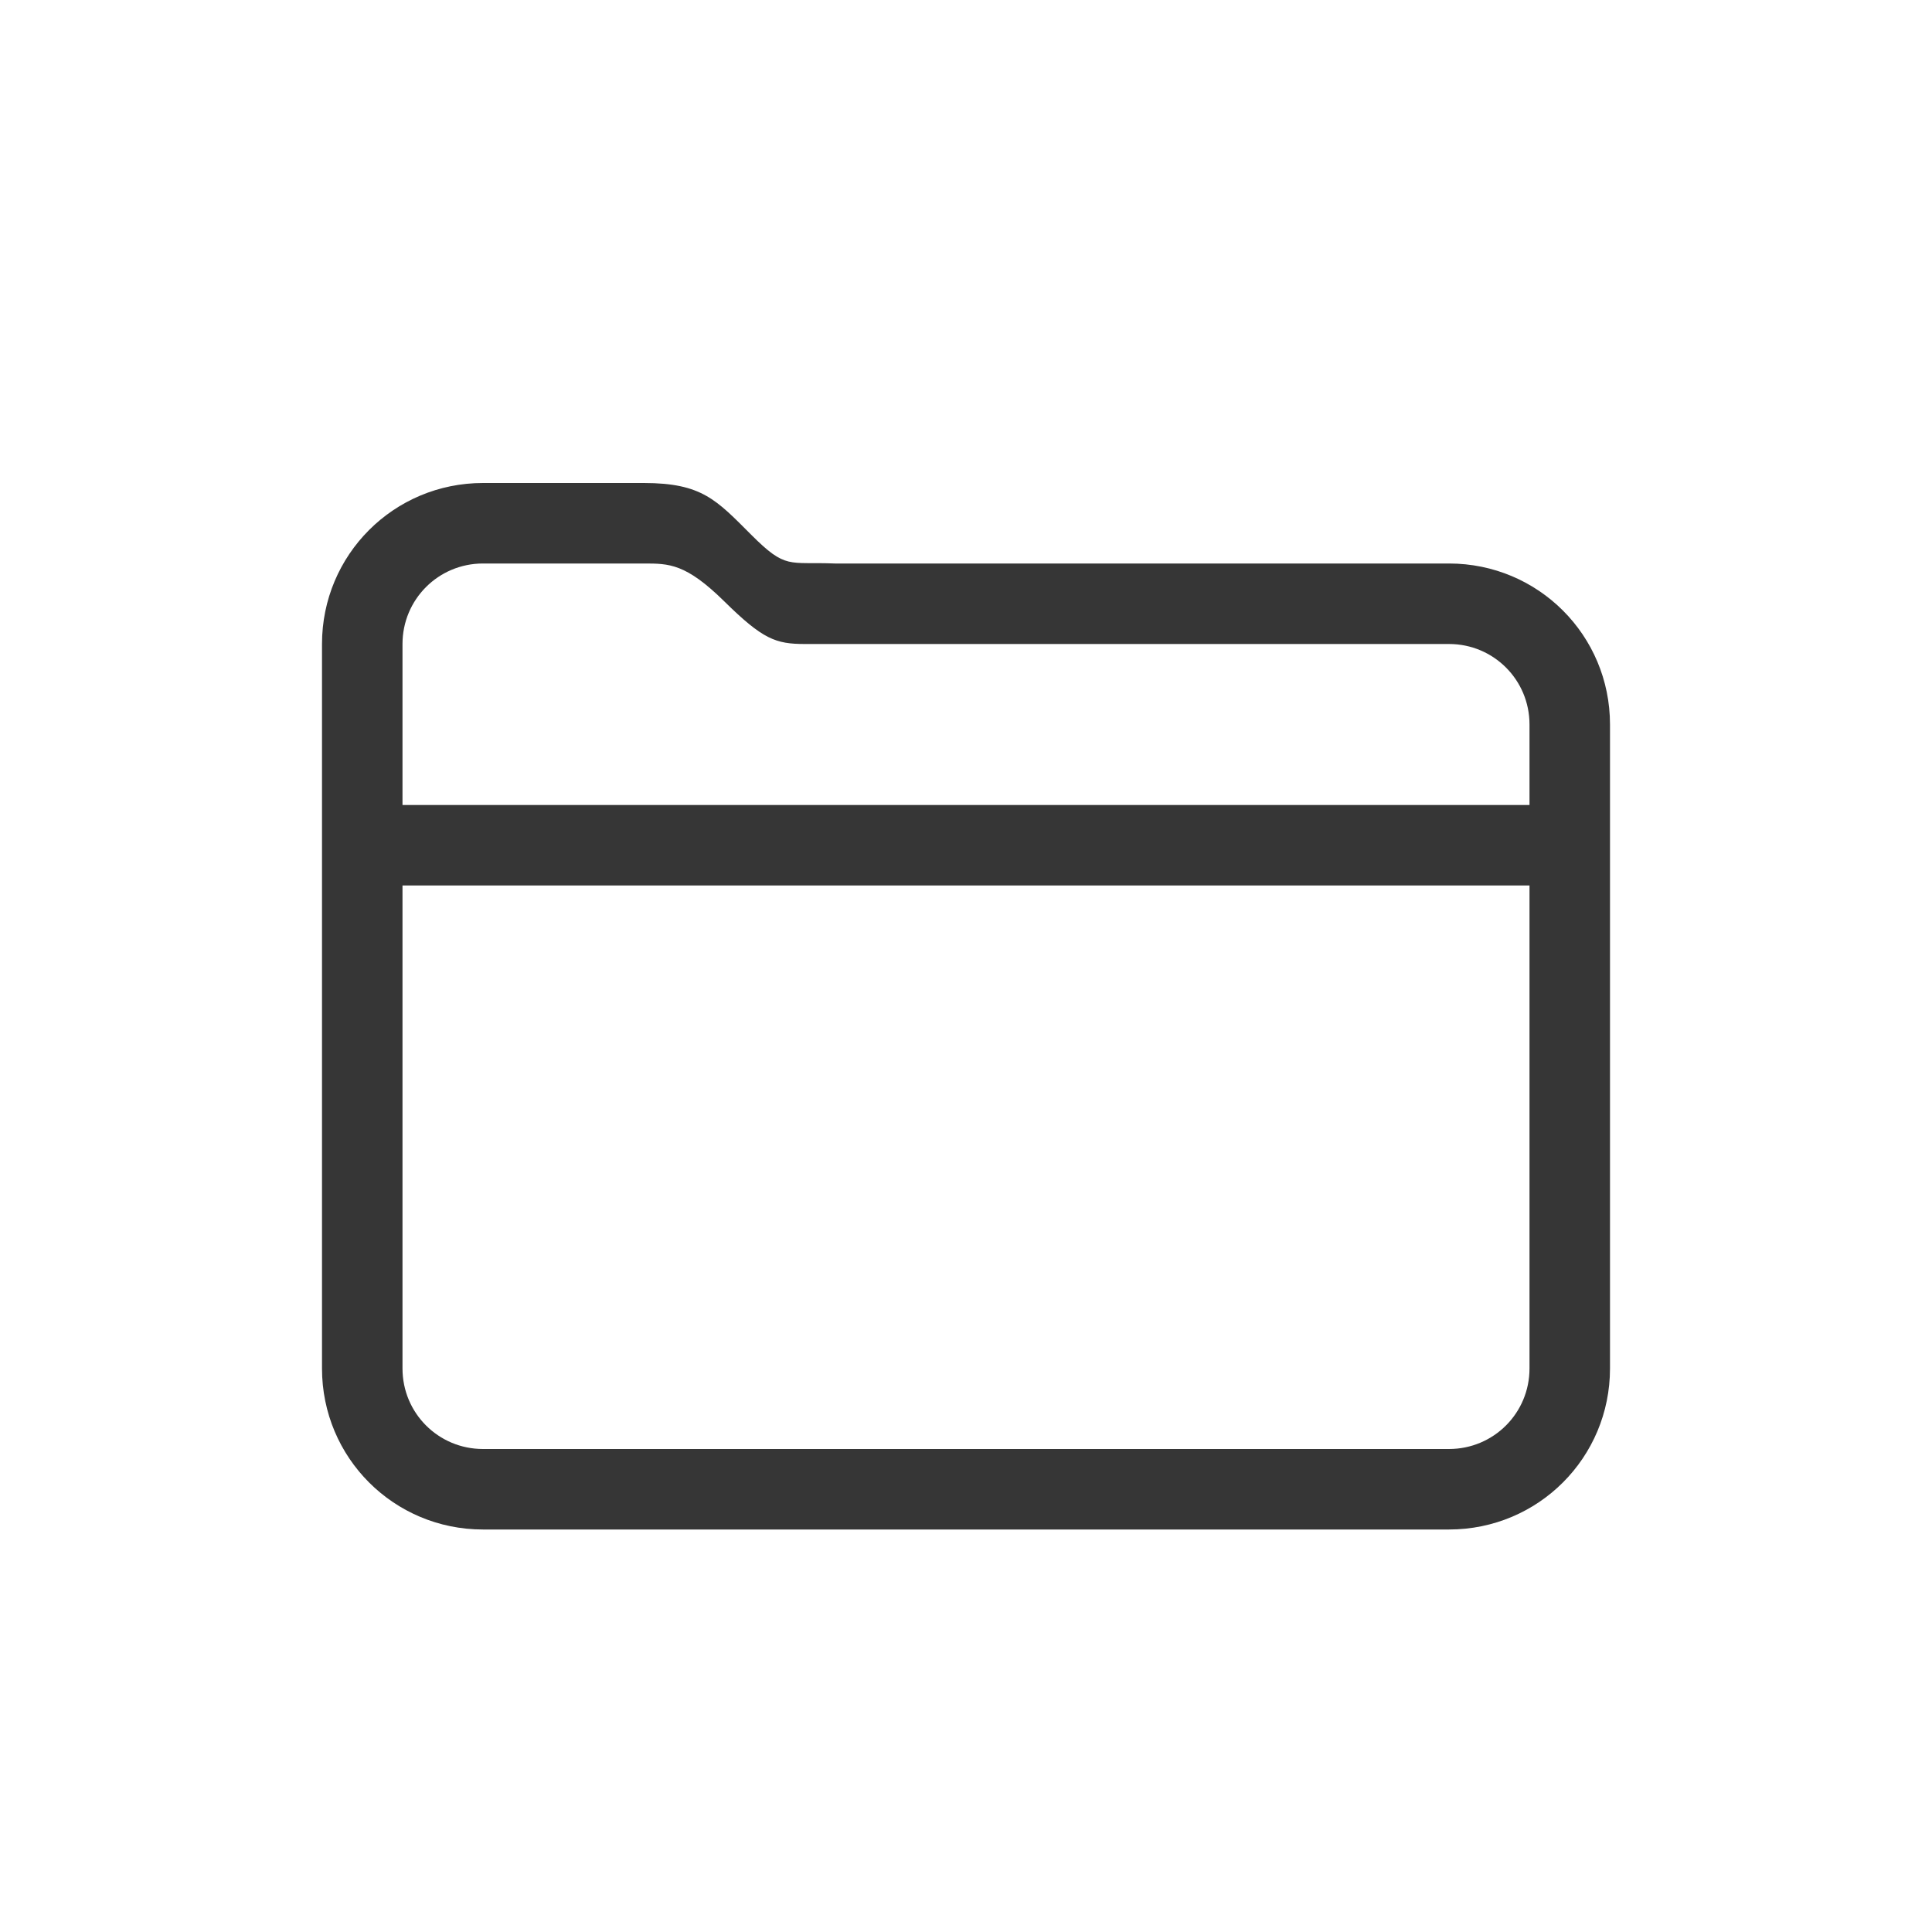
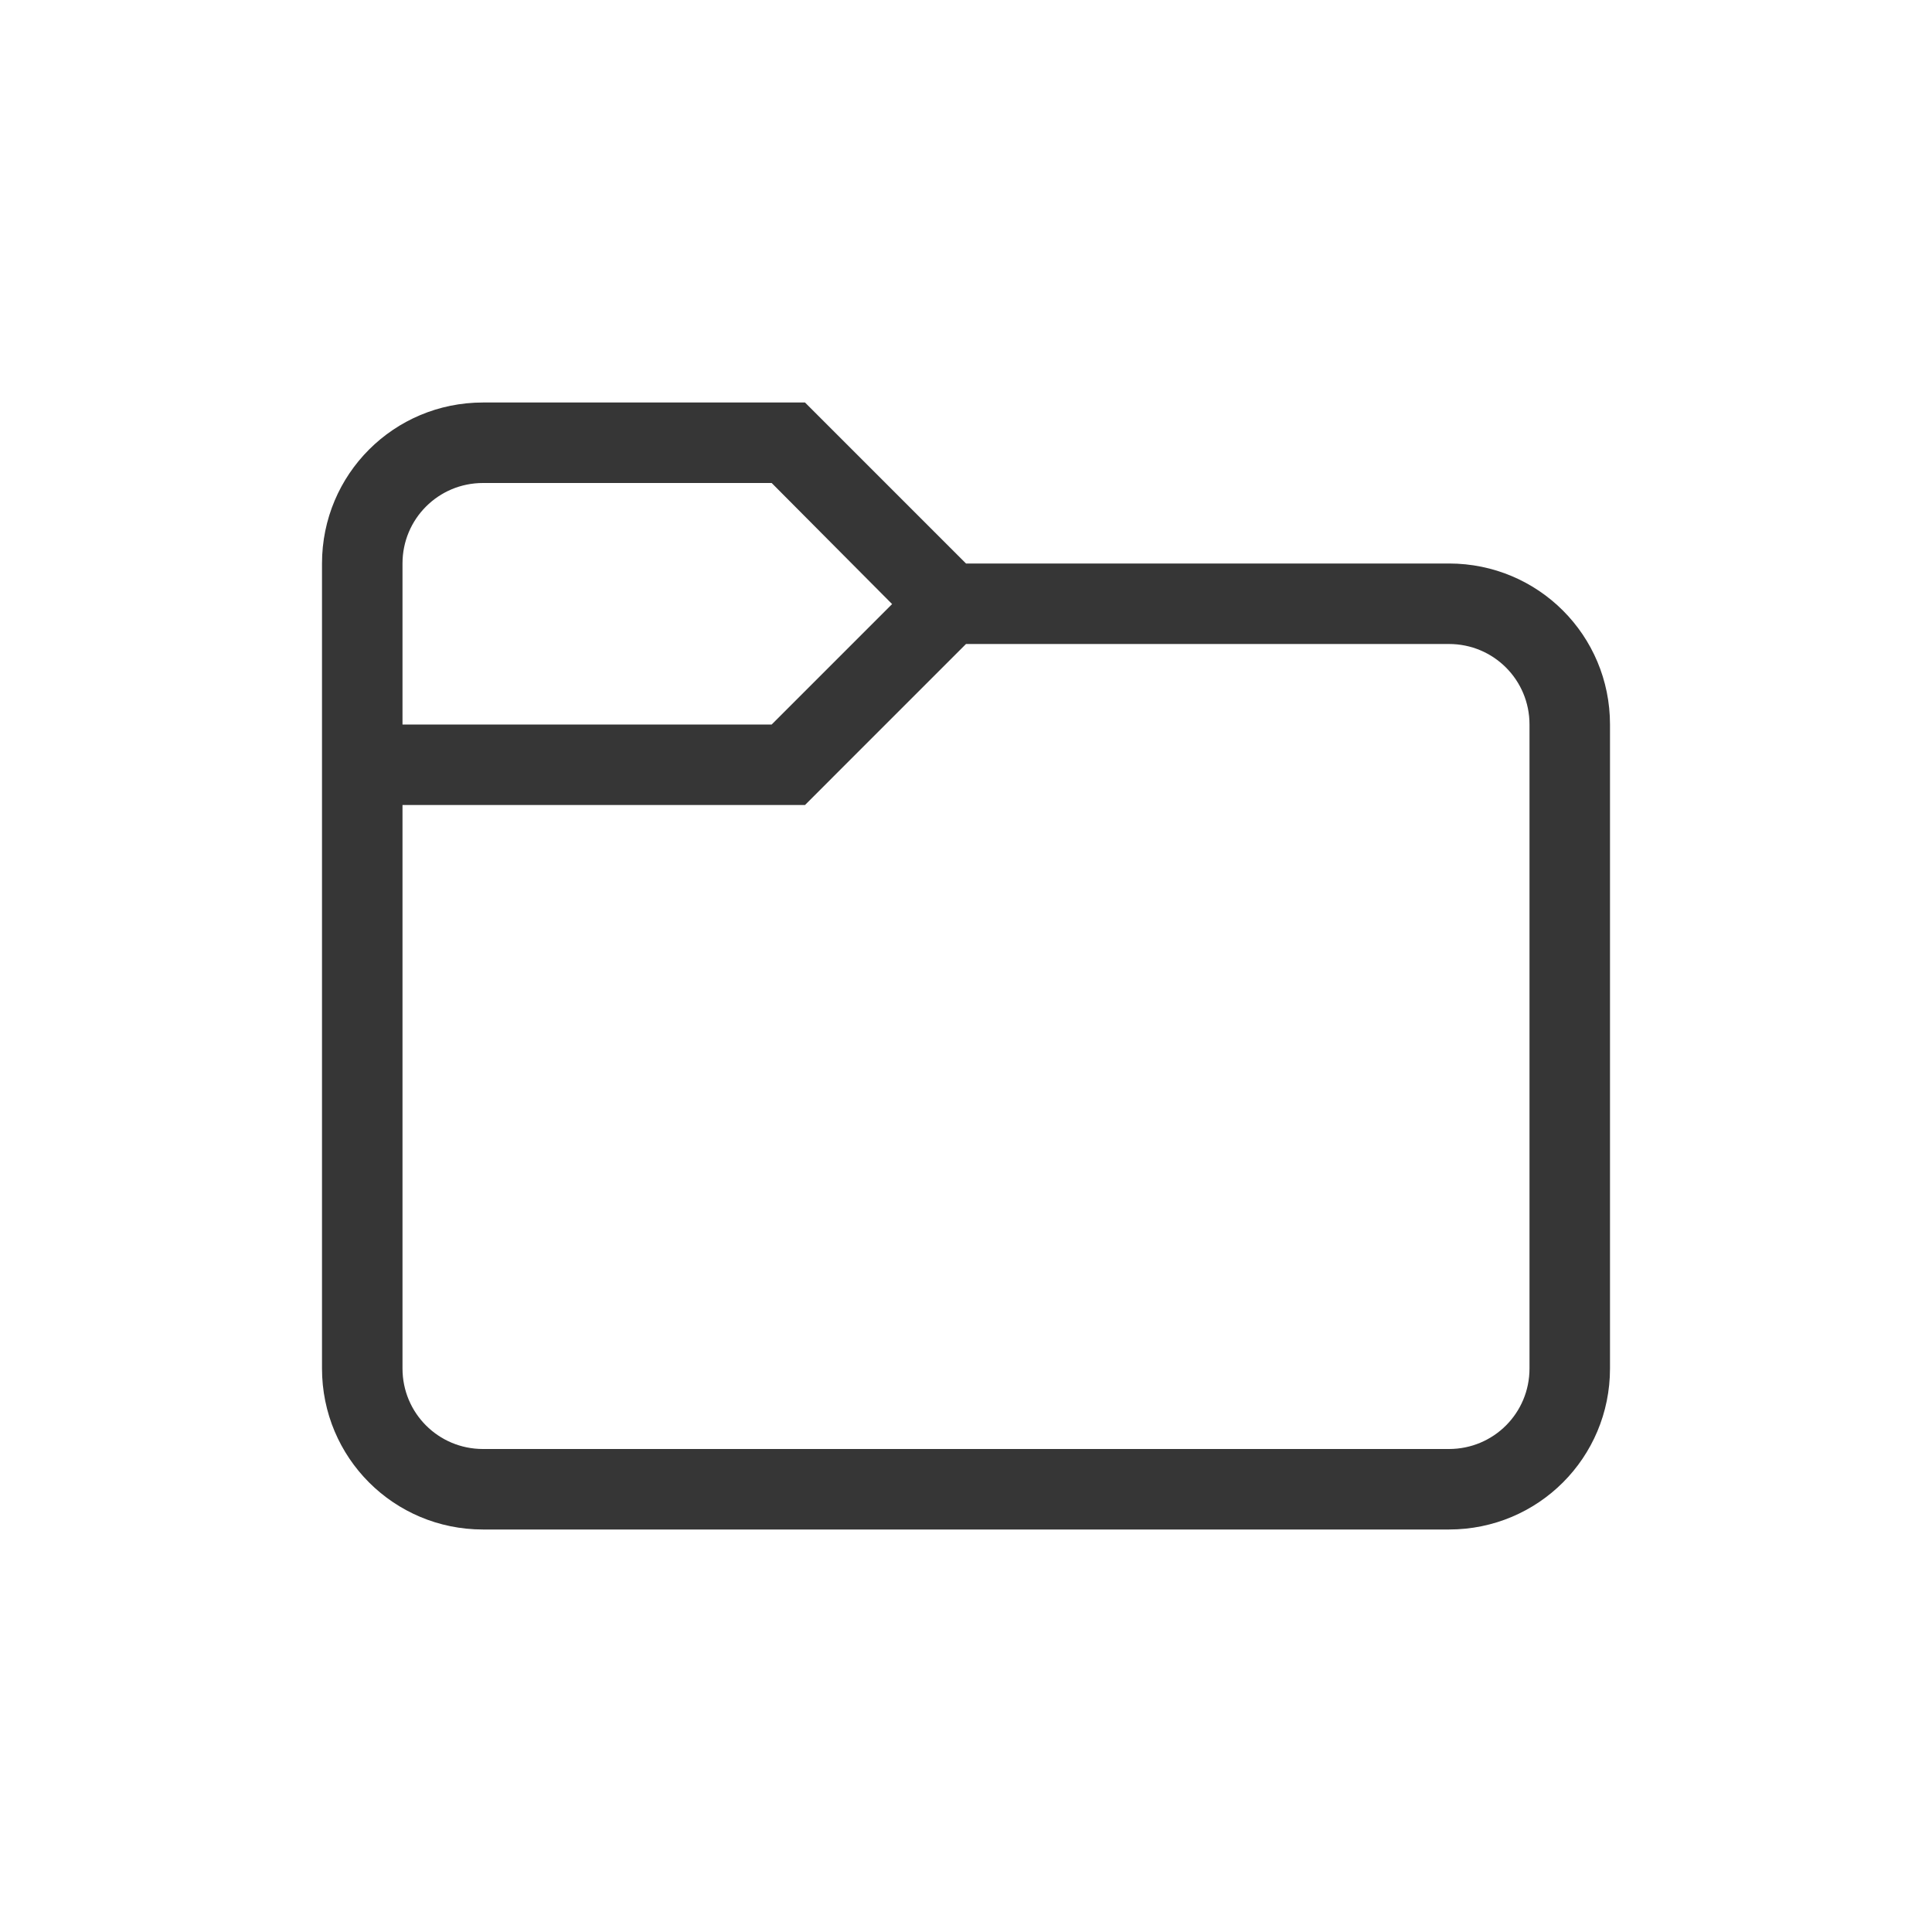
<svg xmlns="http://www.w3.org/2000/svg" width="24" height="24" version="1.1">
  <defs>
    <style id="current-color-scheme" type="text/css">.ColorScheme-Text { color:#363636; }</style>
  </defs>
-   <path class="ColorScheme-Text" d="m6 6c-1.108 0-2 0.892-2 2v9c0 1.108 0.892 2 2 2h12c1.108 0 2-0.892 2-2v-8c0-1.108-0.892-2-2-2h-7.629c-0.58-0.023-0.605 0.077-1.039-0.357-0.434-0.434-0.613-0.642-1.332-0.643zm0 1h2c0.311-1.7e-6 0.52 1.383e-4 0.998 0.471 0.479 0.472 0.639 0.529 1 0.529h8.002c0.554 0 1 0.446 1 1v1h-14v-2c0-0.554 0.446-1 1-1zm-1 4h14v6c0 0.554-0.446 1-1 1h-12c-0.554 0-1-0.446-1-1z" fill="currentColor" />
+   <path class="ColorScheme-Text" d="m6 5c-1.108 0-2 0.892-2 2v10c0 1.108 0.892 2 2 2h12c1.108 0 2-0.892 2-2v-8c0-1.108-0.892-2-2-2h-6l-2-2zm0 1h3.586l1.496 1.504-1.496 1.496h-4.586v-2c0-0.554 0.446-1 1-1zm6 2h6c0.554 0 1 0.446 1 1v8c0 0.554-0.446 1-1 1h-12c-0.554 0-1-0.446-1-1v-7h5z" fill="currentColor" />
</svg>
